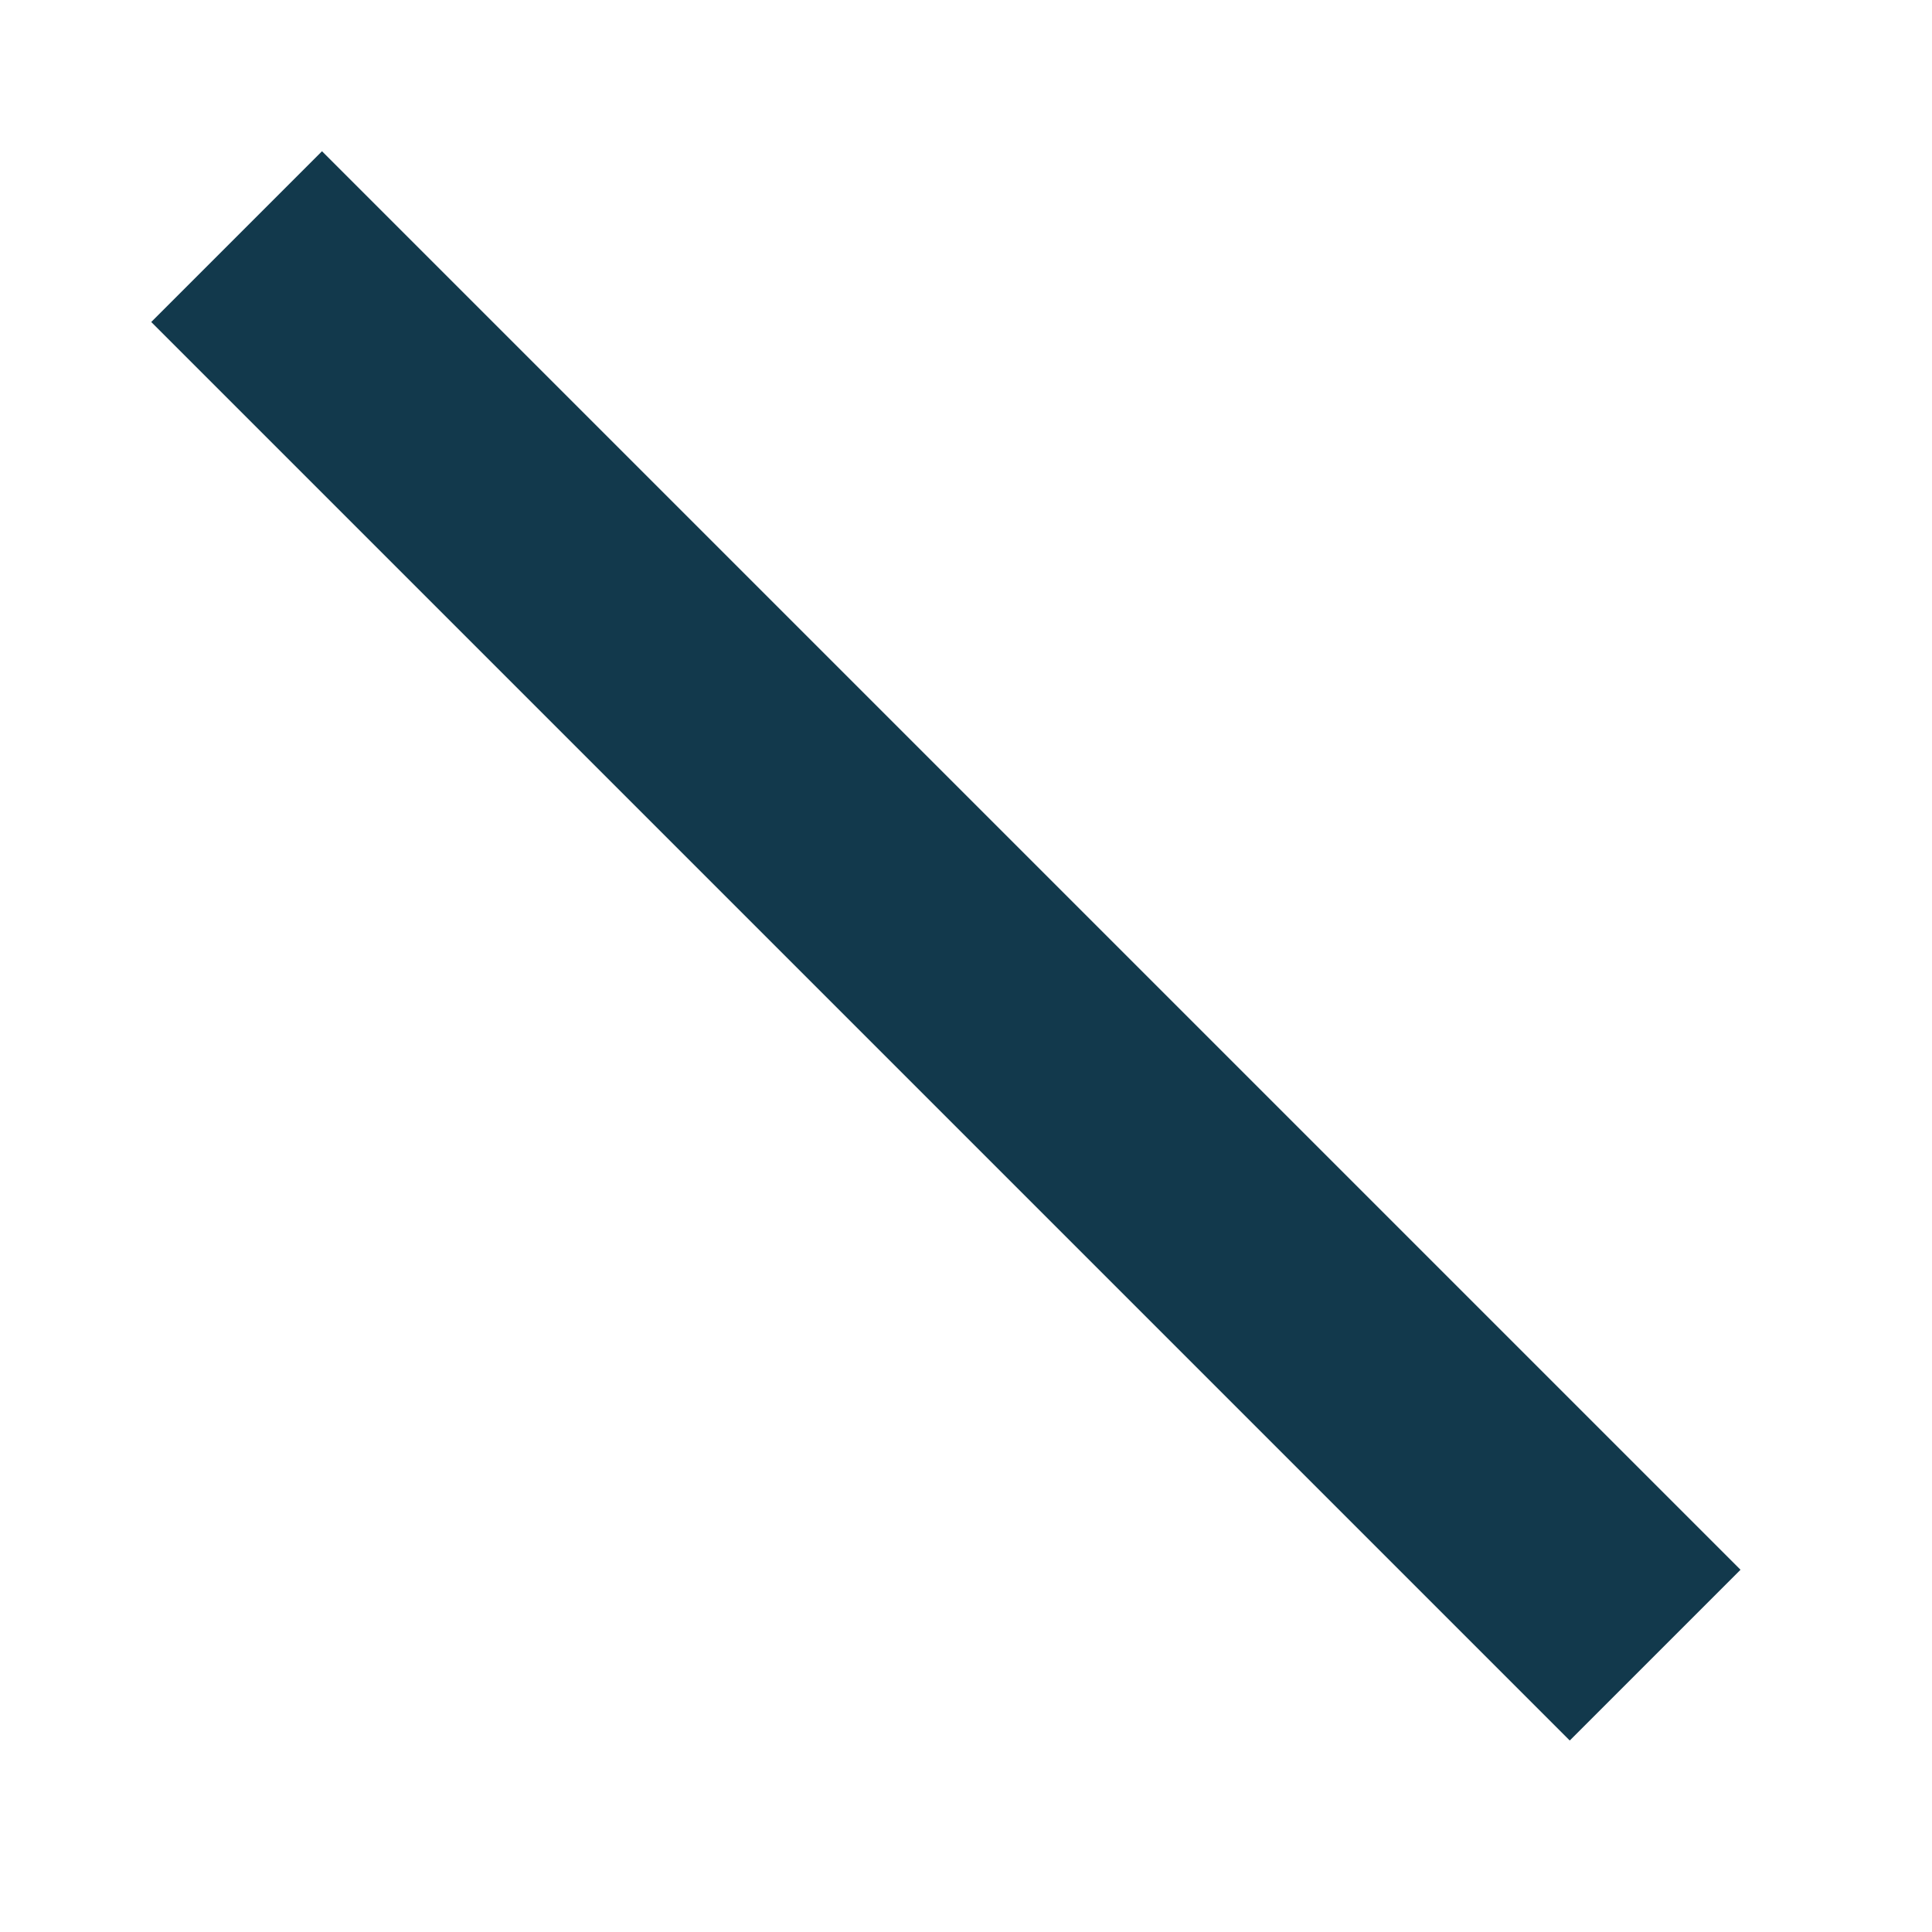
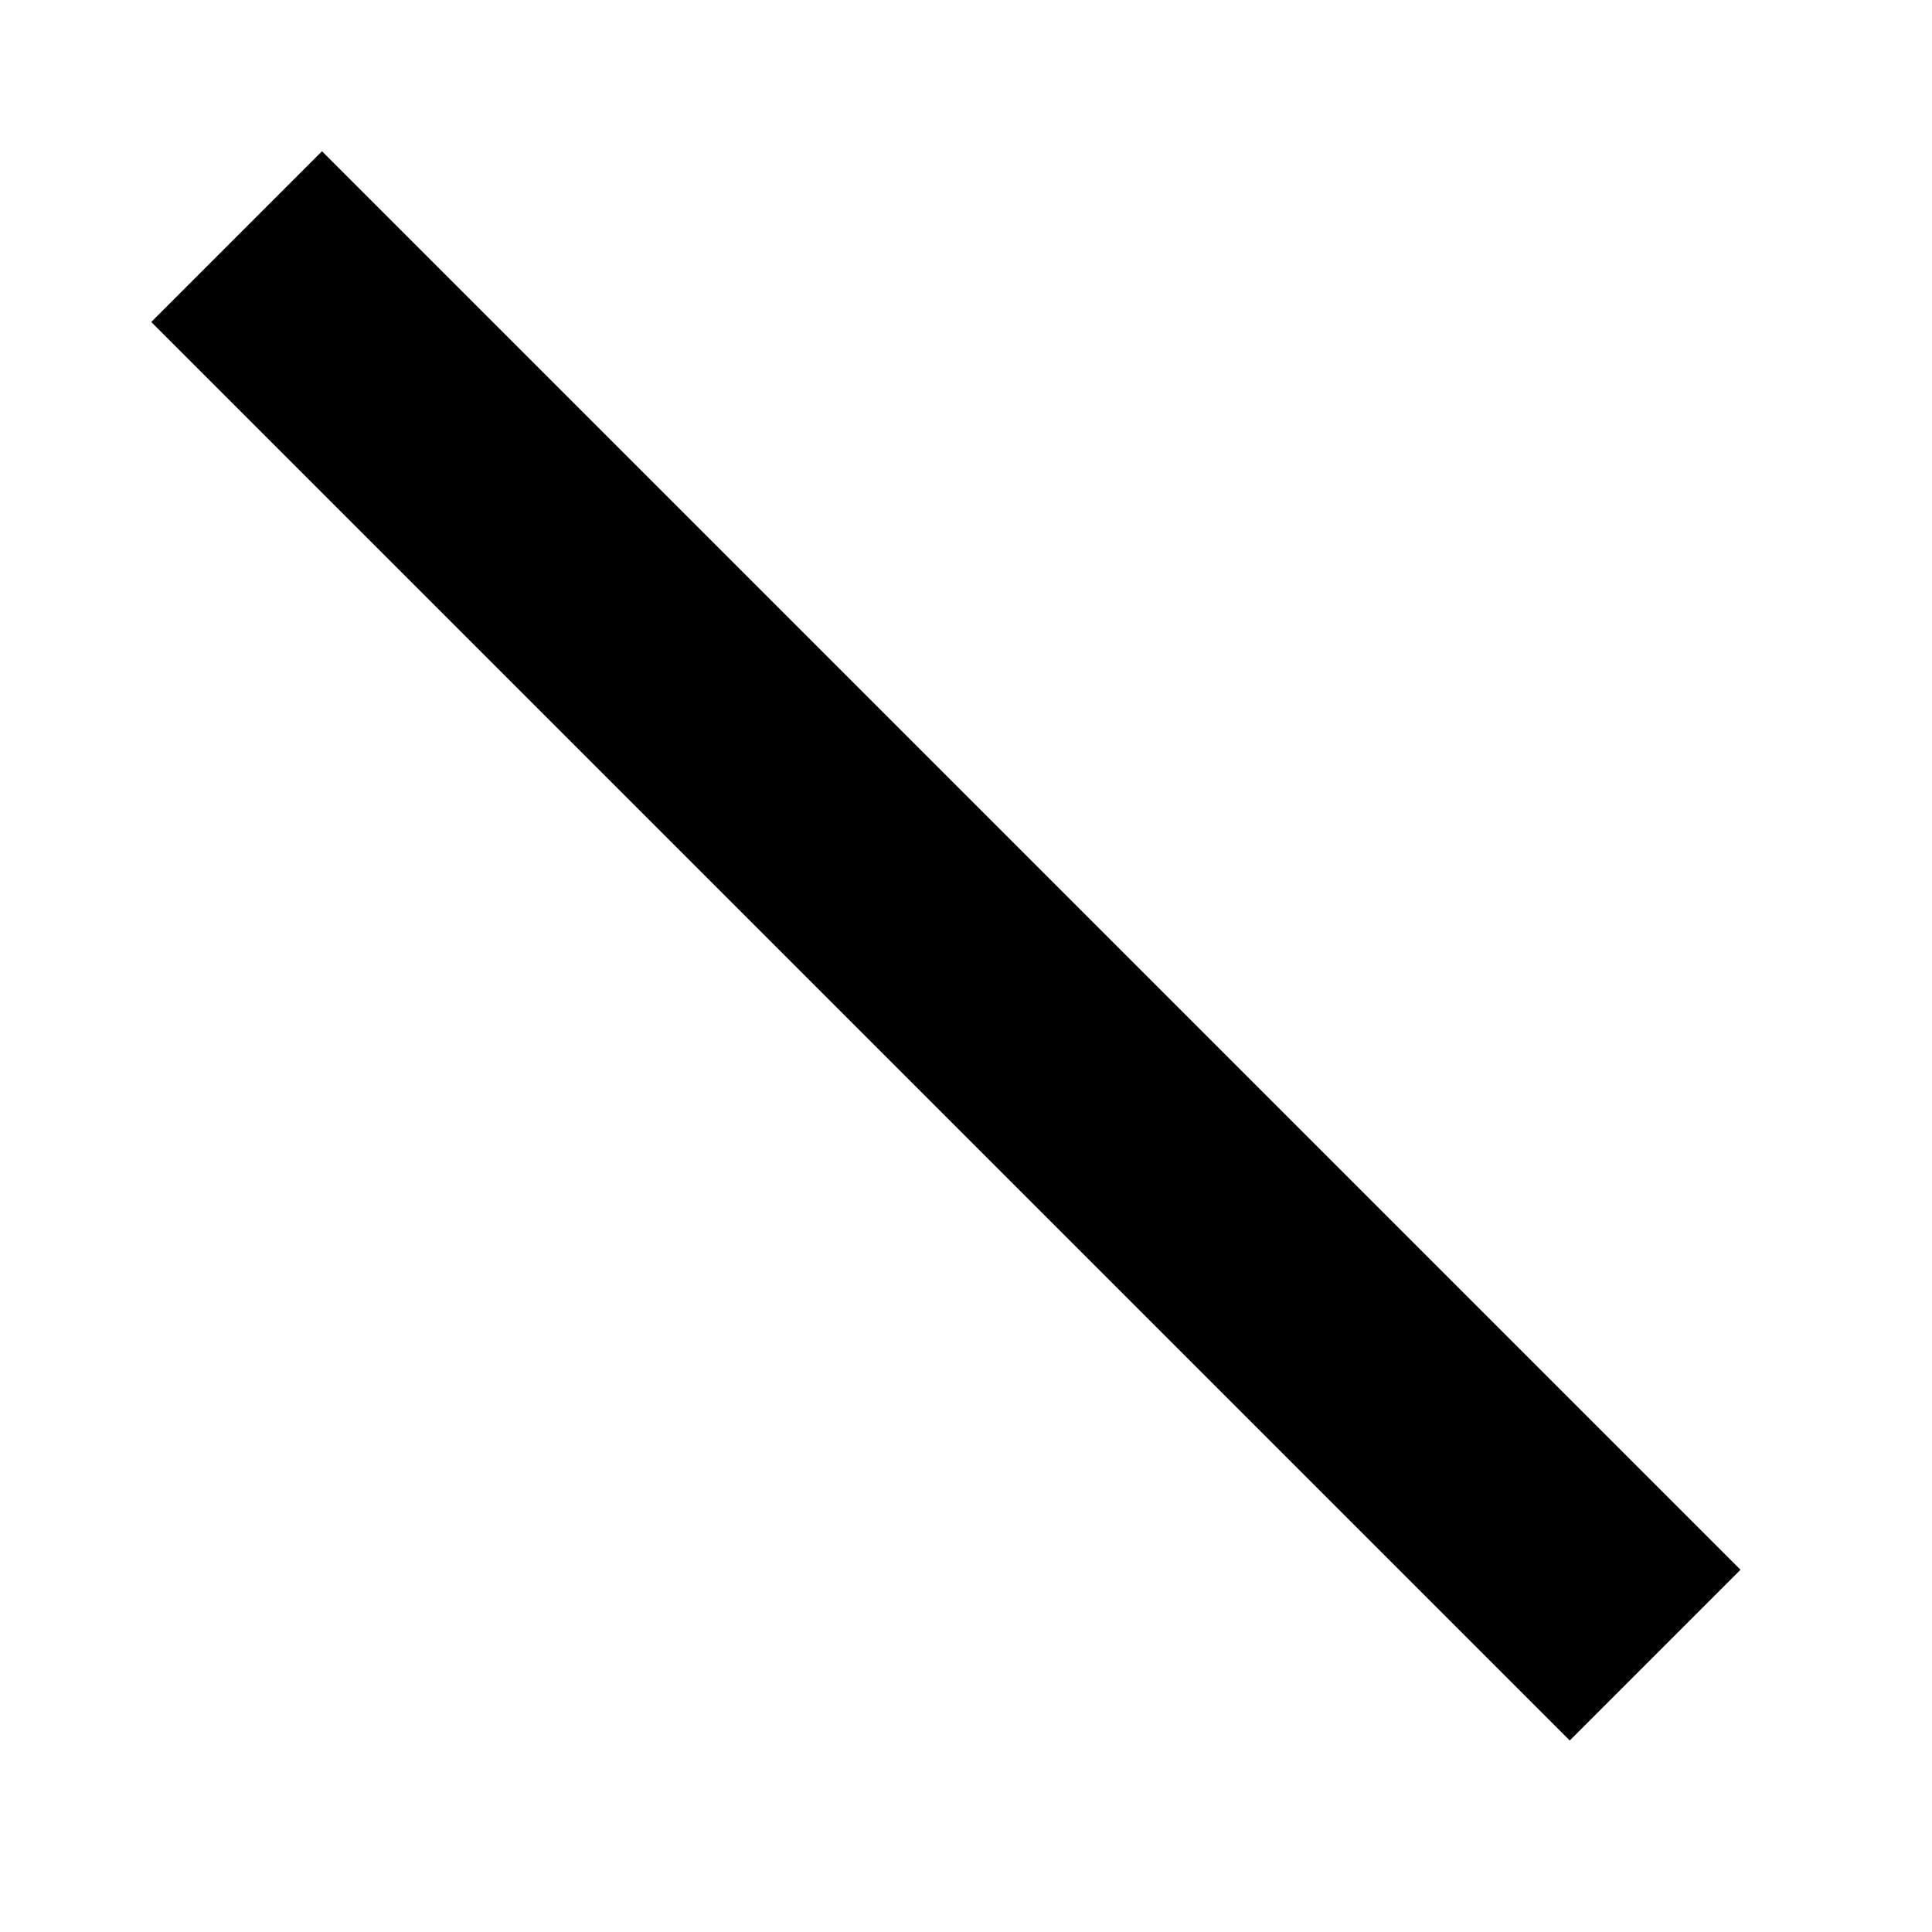
<svg xmlns="http://www.w3.org/2000/svg" width="24px" height="24px" viewBox="-1.5 -1.5 24 24" version="1.1">
  <defs />
-   <g id="Symbols" stroke="none" stroke-width="1" fill-rule="evenodd" stroke-linecap="square">
-     <g id="Icon_Line" transform="translate(2, 2)" stroke="#12394C" stroke-width="3">
-       <path d="M0.5,0.5 L16,16" id="Line" />
+   <g id="Symbols" stroke="none" stroke-width="1" fill-rule="evenodd">
+     <g id="Icon_Line" transform="translate(2, 2)" fill-rule="nonzero">
+       <polygon id="Line" points="-1.621 0.5 0.5 -1.621 18.121 16 16 18.121" />
    </g>
  </g>
</svg>
